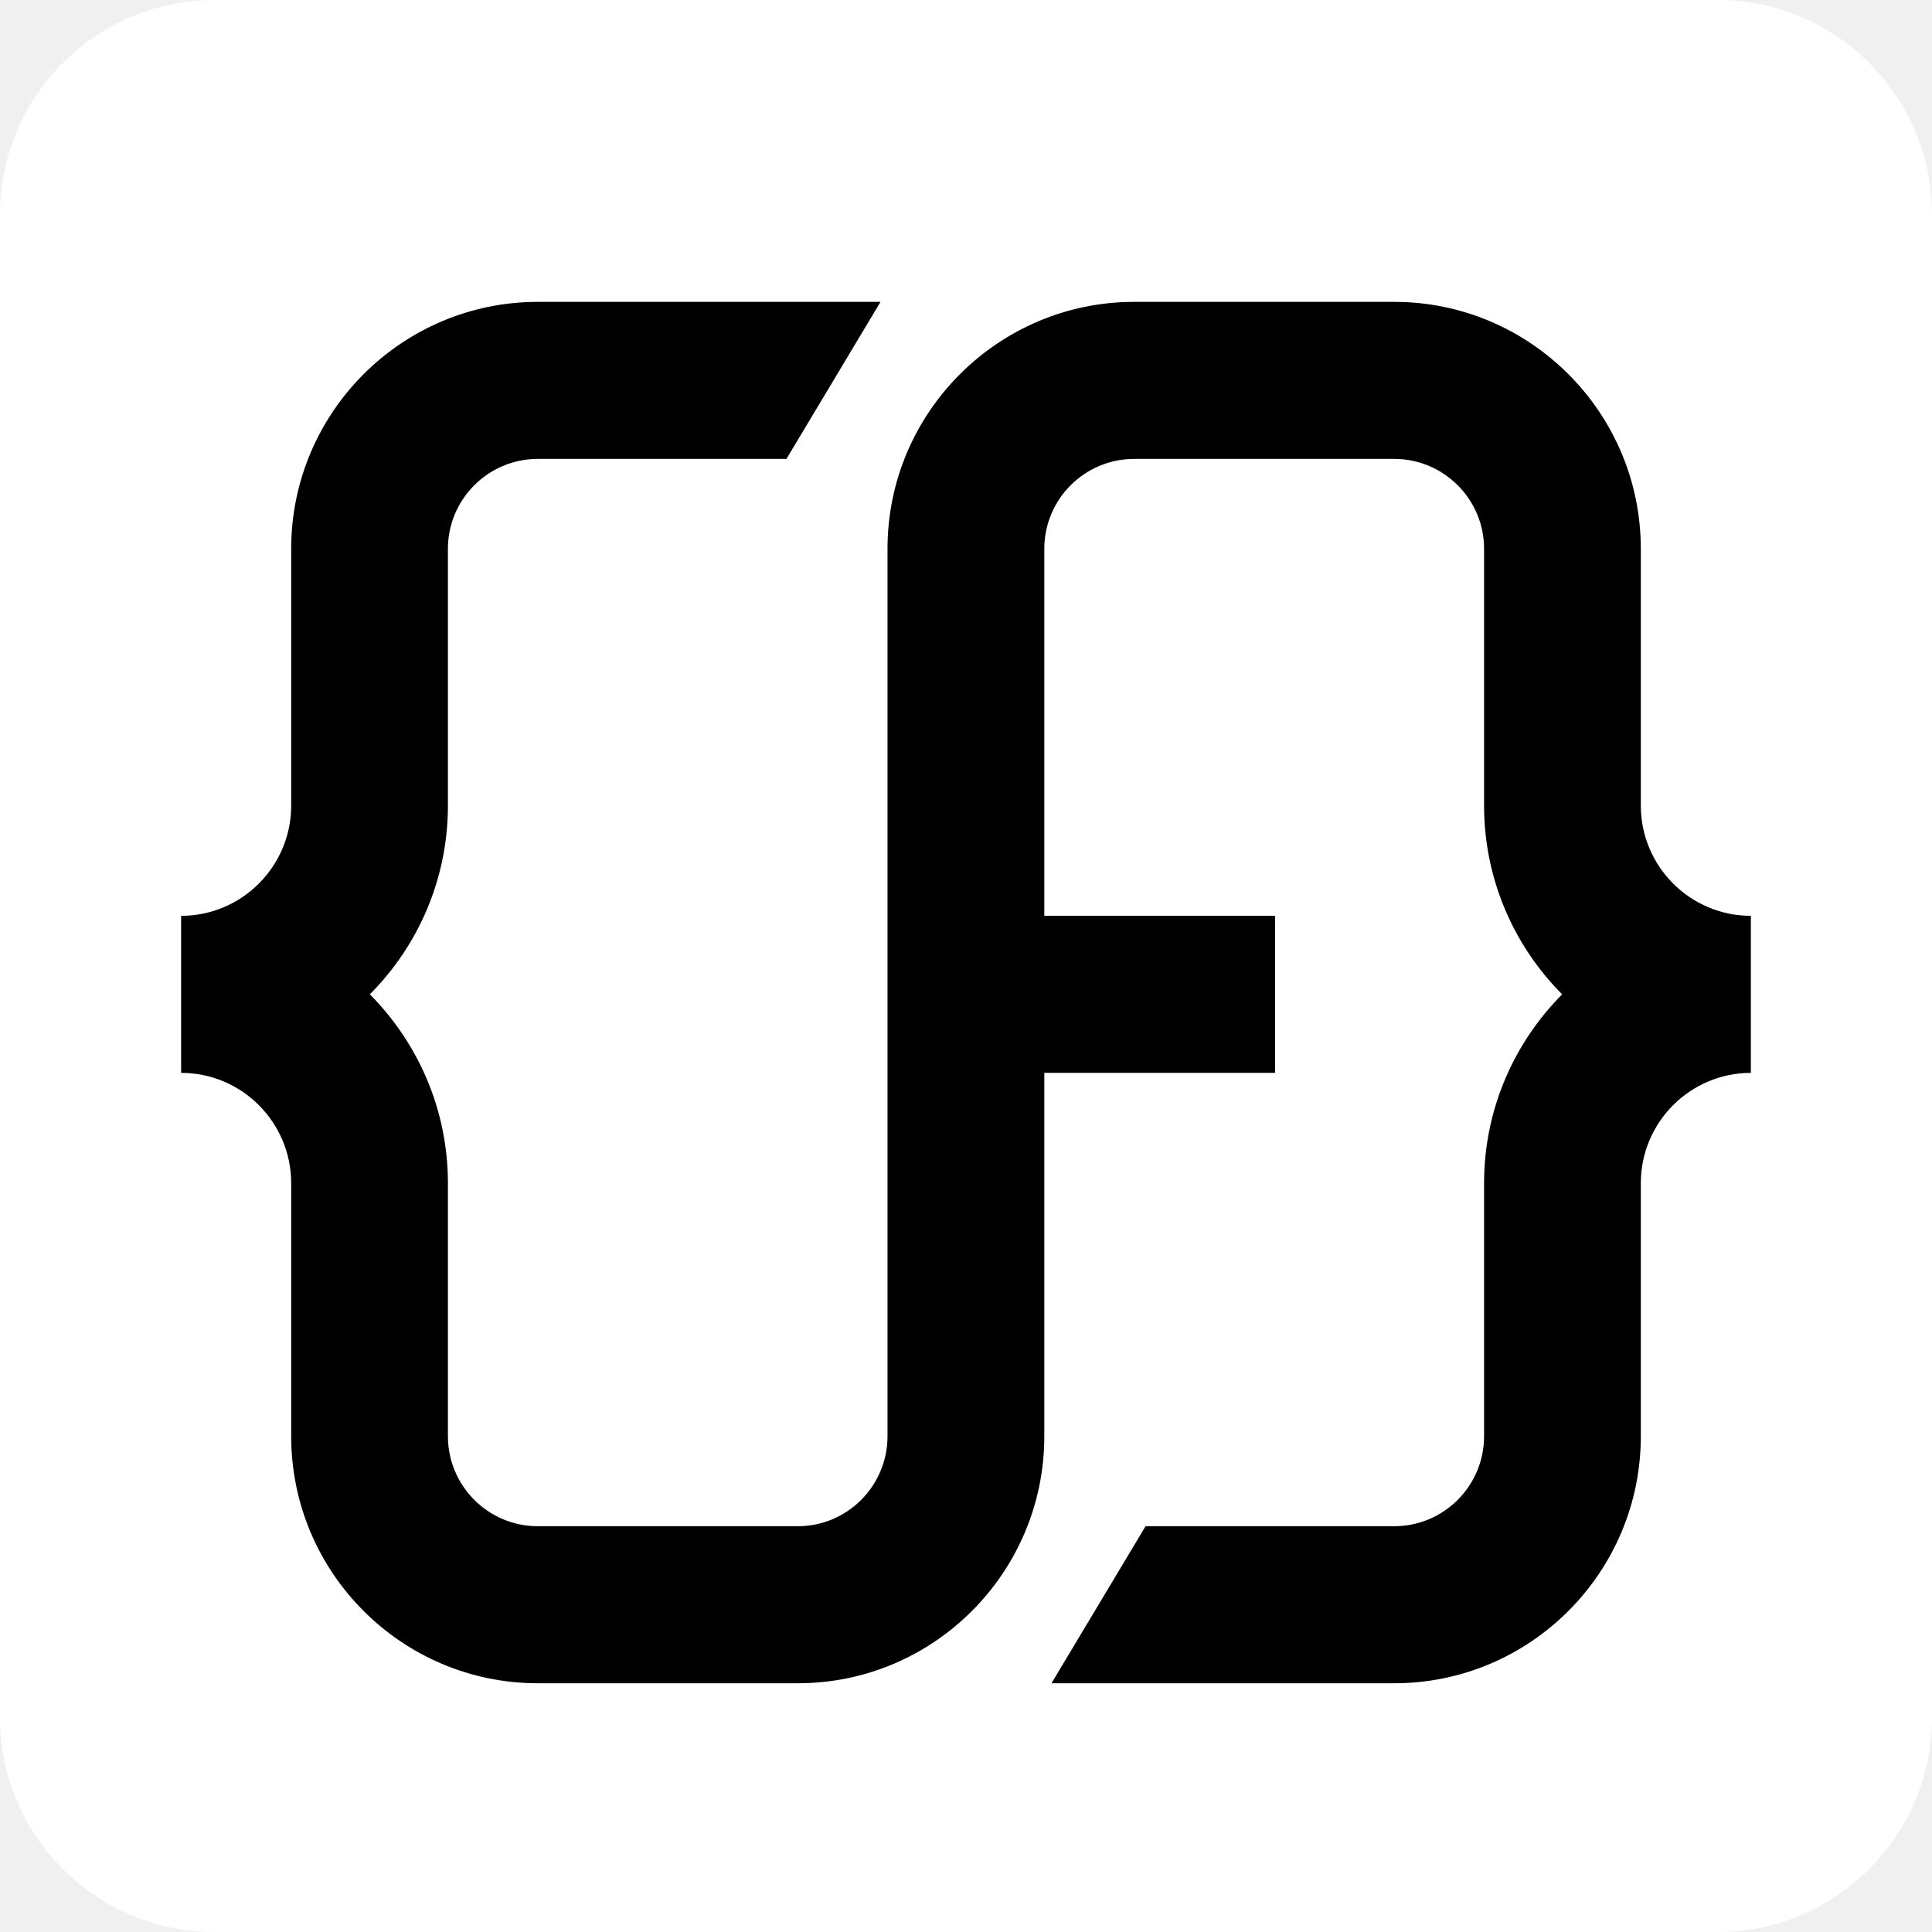
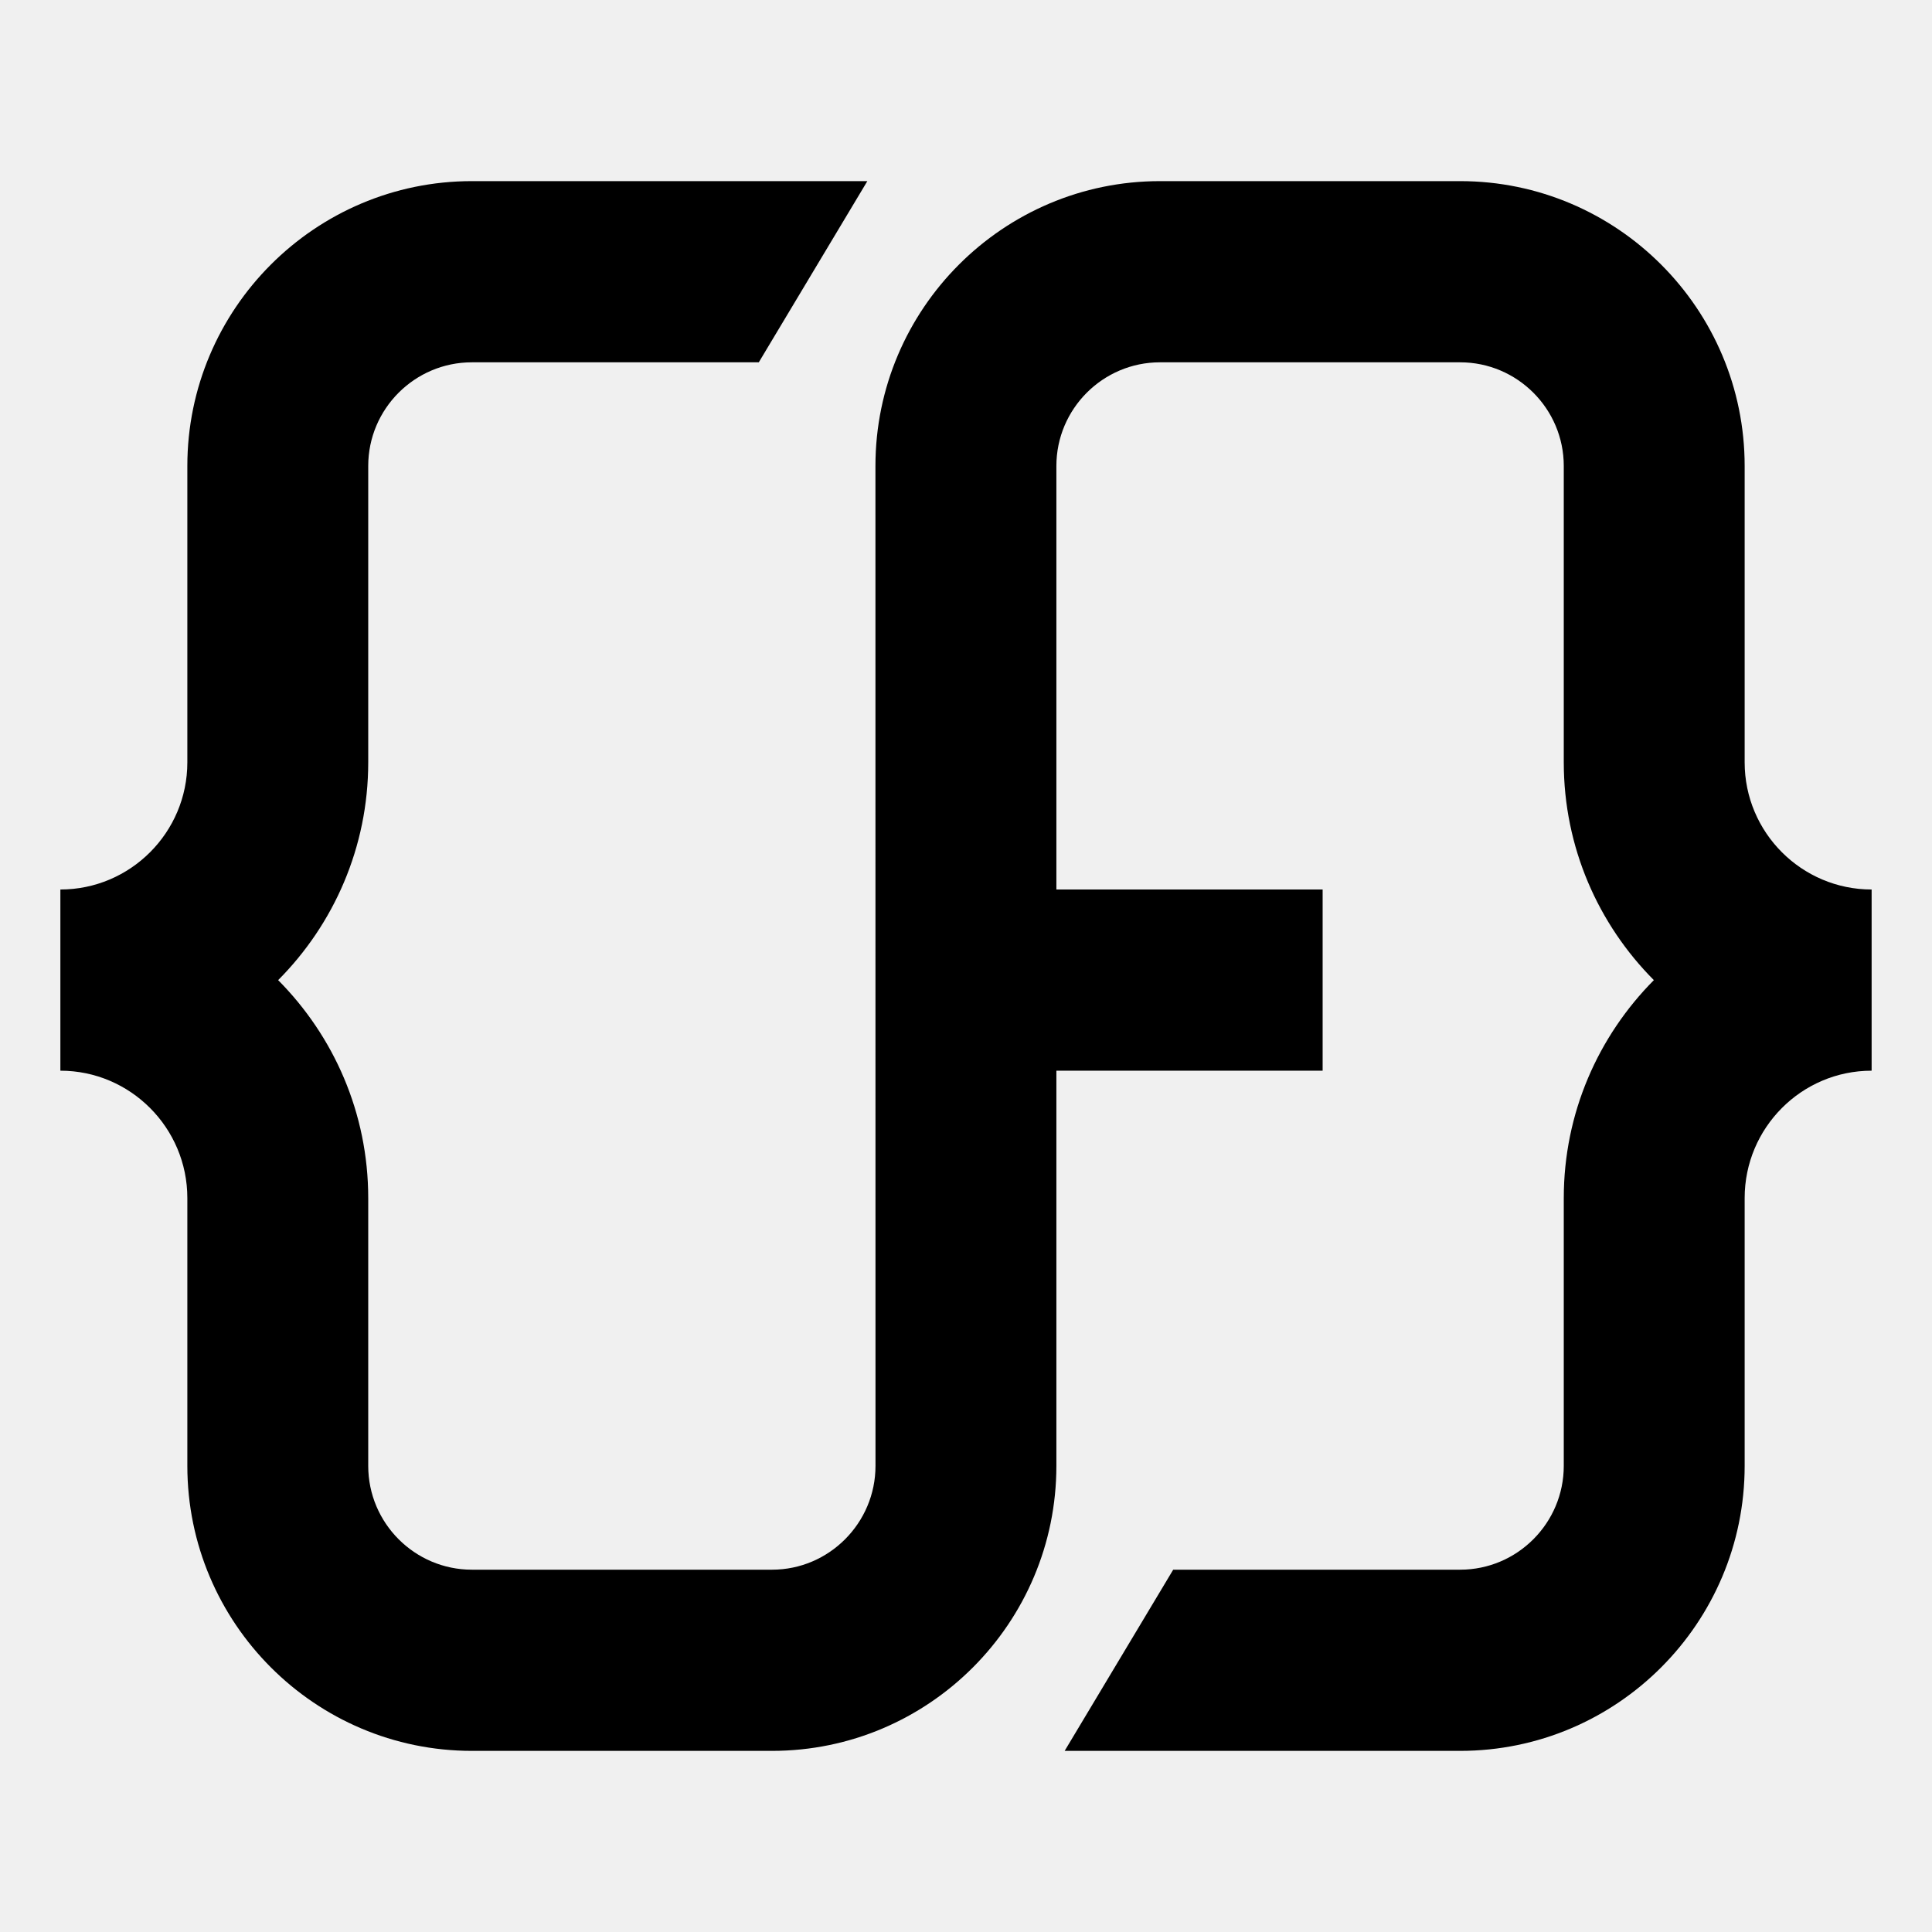
<svg xmlns="http://www.w3.org/2000/svg" width="32" height="32" viewBox="0 0 32 32" fill="none">
-   <rect width="32" height="32" rx="3.556" fill="white" />
-   <path d="M29 15.169V17.77C27.995 17.77 27.177 18.589 27.177 19.598V23.789C27.177 26.046 25.344 27.88 23.093 27.88H17.416L18.974 25.279H23.093C23.913 25.279 24.581 24.611 24.581 23.789V19.598C24.581 18.376 25.076 17.273 25.874 16.469C25.076 15.668 24.581 14.563 24.581 13.343V9.089C24.581 8.269 23.913 7.601 23.093 7.601H18.785C17.964 7.601 17.297 8.269 17.297 9.089L17.297 15.169H21.119V17.77H17.297V23.789C17.297 26.046 15.466 27.88 13.215 27.88H8.907C6.656 27.88 4.823 26.046 4.823 23.789V19.598C4.823 18.589 4.005 17.77 3 17.77V15.169C4.005 15.169 4.823 14.35 4.823 13.343L4.823 9.089C4.823 6.834 6.656 5 8.907 5H14.584L13.026 7.601H8.907C8.087 7.601 7.419 8.269 7.419 9.089L7.419 13.343C7.419 14.563 6.923 15.668 6.126 16.469C6.923 17.273 7.419 18.376 7.419 19.598V23.789C7.419 24.611 8.087 25.279 8.907 25.279H13.215C14.033 25.279 14.7 24.611 14.7 23.789L14.7 9.089C14.7 6.834 16.534 5 18.785 5H23.093C25.344 5 27.177 6.834 27.177 9.089L27.177 13.343C27.177 14.35 27.995 15.169 29 15.169Z" fill="black" />
+   <path d="M31 14.733V17.734C29.84 17.734 28.897 18.68 28.897 19.844V24.279C28.897 26.884 26.782 29 24.184 29H17.634L19.432 25.999H24.184C25.131 25.999 25.901 25.227 25.901 24.279V19.844C25.901 18.434 26.473 17.161 27.393 16.234C26.473 15.31 25.901 14.034 25.901 12.627V7.718C25.901 6.772 25.131 6.001 24.184 6.001H19.213C18.267 6.001 17.497 6.772 17.497 7.718V14.733H21.907V17.734H17.497L17.497 24.279C17.497 26.884 15.384 29 12.787 29H7.816C5.219 29 3.103 26.884 3.103 24.279L3.103 19.844C3.103 18.68 2.159 17.734 1 17.734V14.733C2.159 14.733 3.103 13.788 3.103 12.627L3.103 7.718C3.103 5.116 5.219 3 7.816 3H14.366L12.568 6.001H7.816C6.869 6.001 6.099 6.772 6.099 7.718L6.099 12.627C6.099 14.034 5.527 15.31 4.607 16.234C5.527 17.161 6.099 18.434 6.099 19.844L6.099 24.279C6.099 25.227 6.869 25.999 7.816 25.999H12.787C13.73 25.999 14.501 25.227 14.501 24.279L14.5 7.718C14.5 5.116 16.616 3 19.213 3H24.184C26.782 3 28.897 5.116 28.897 7.718L28.897 12.627C28.897 13.788 29.84 14.733 31 14.733Z" fill="black" />
</svg>
